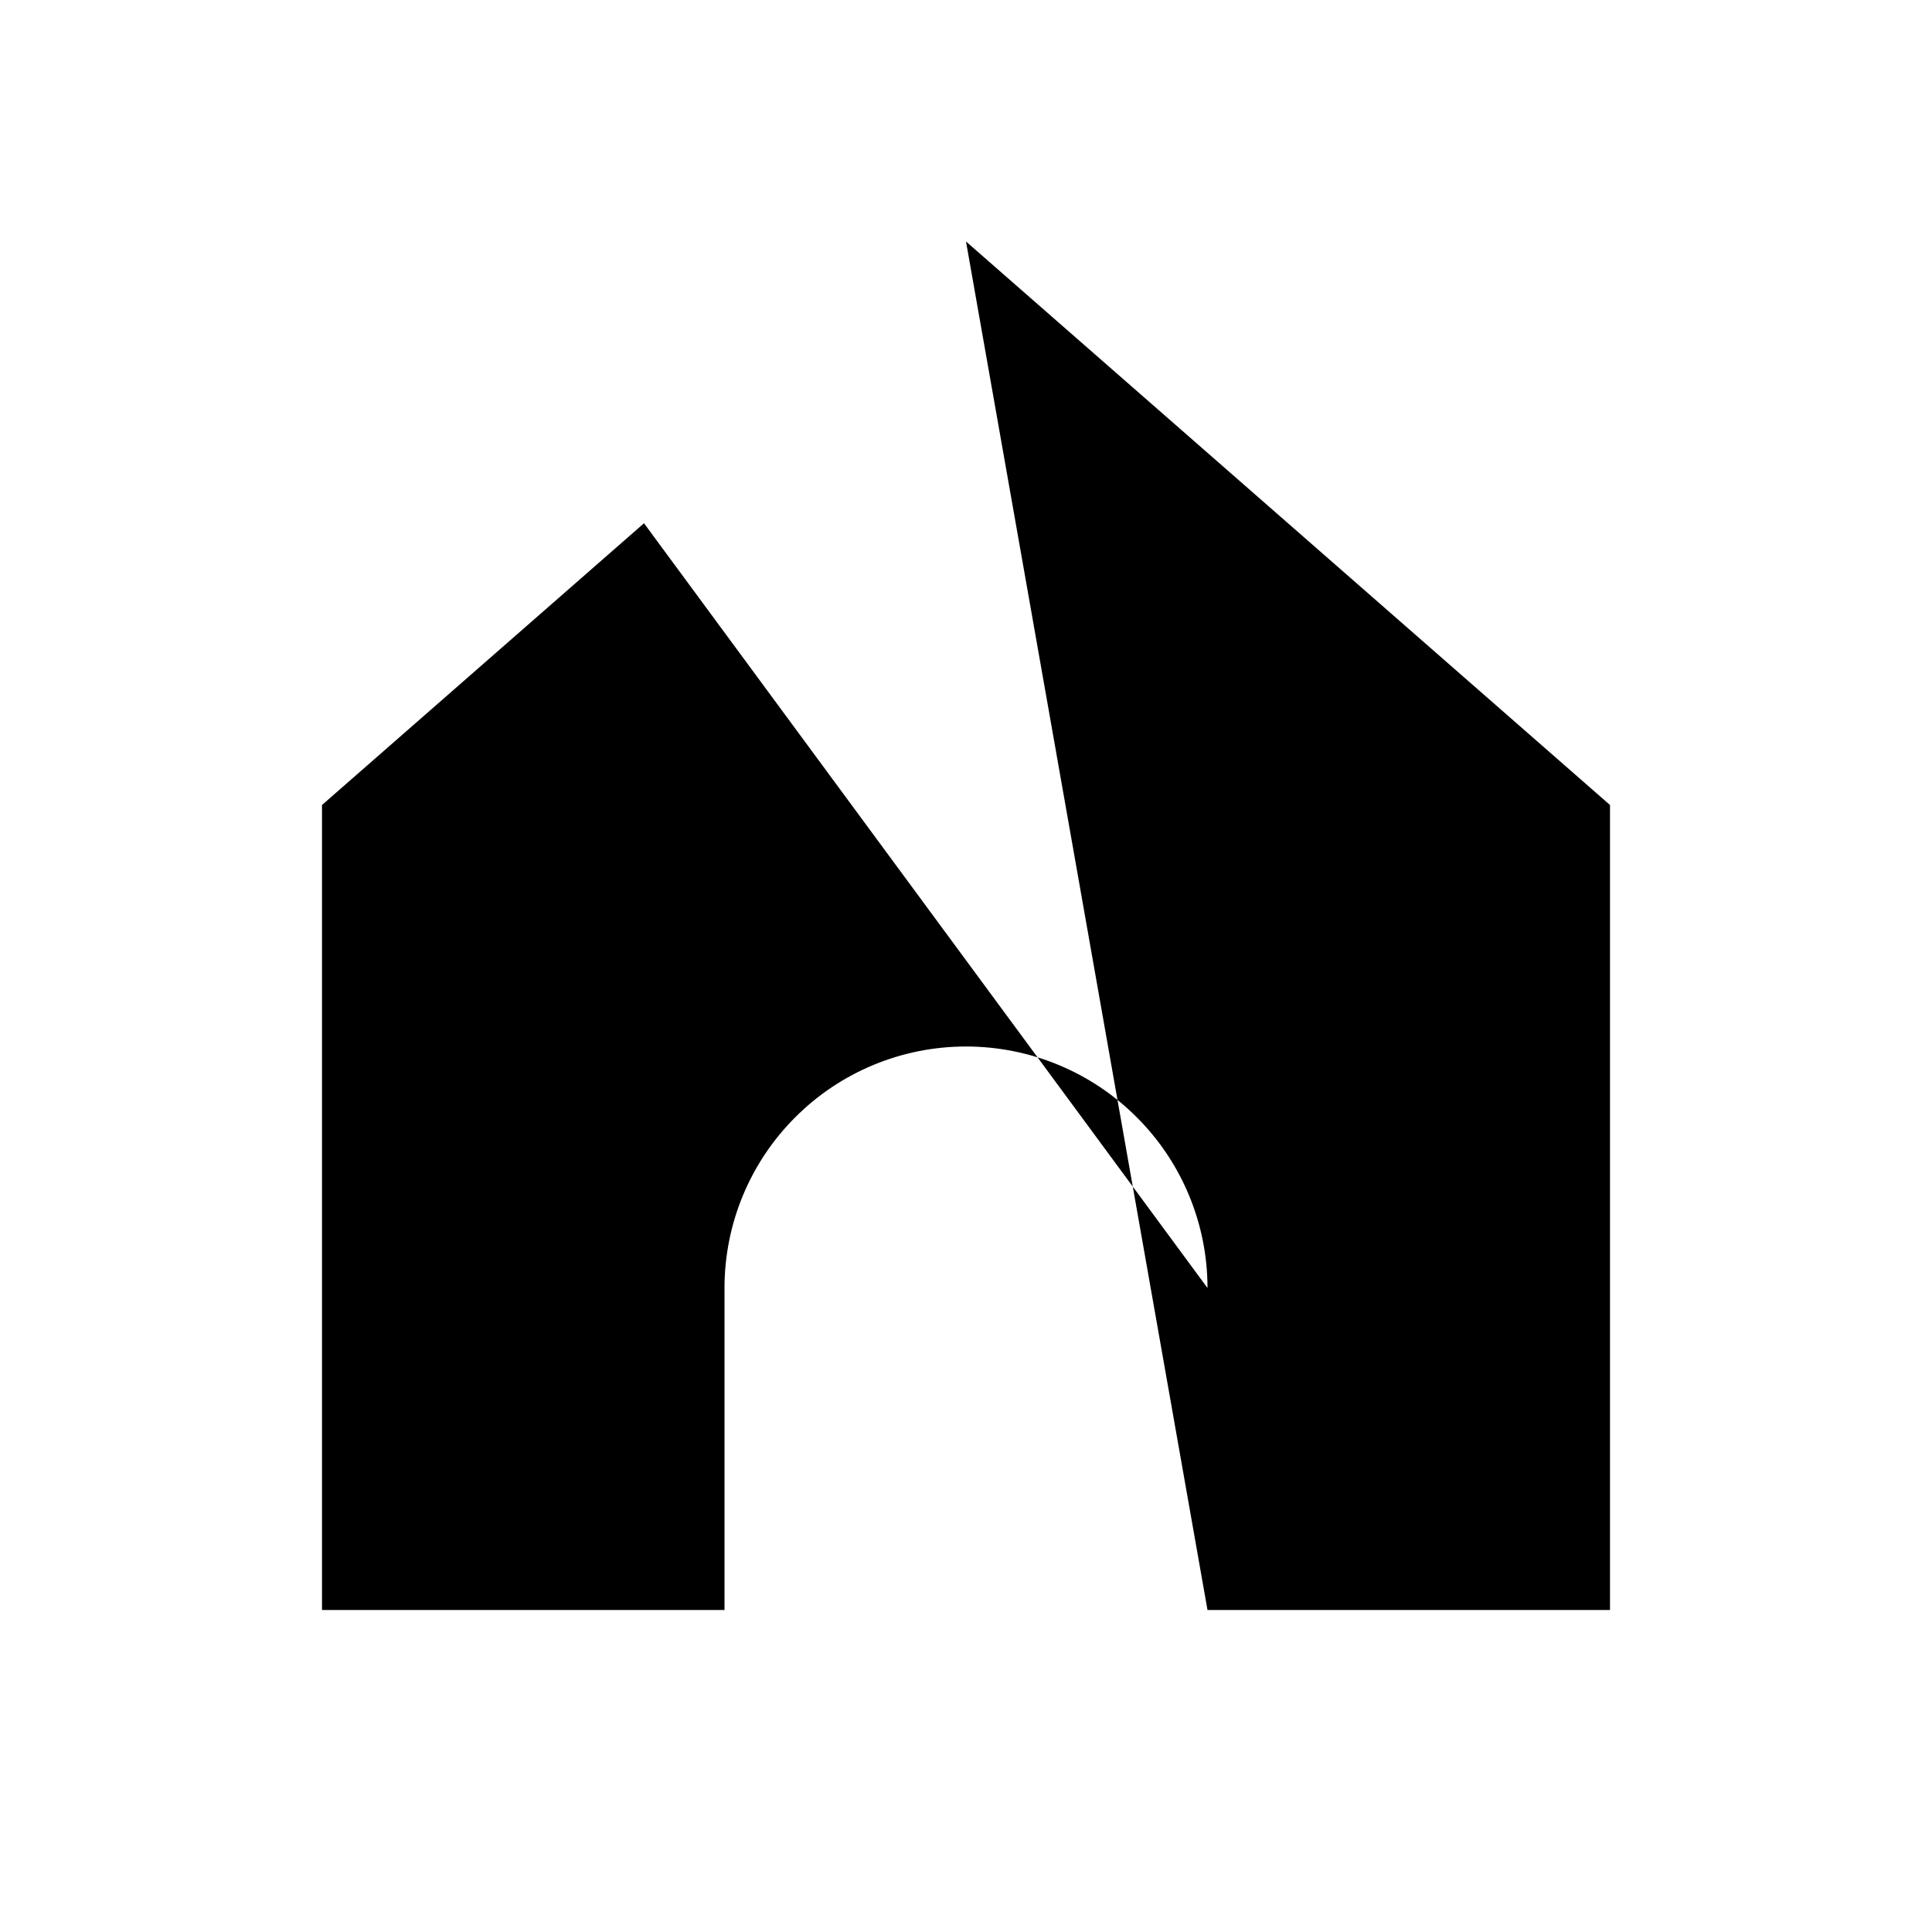
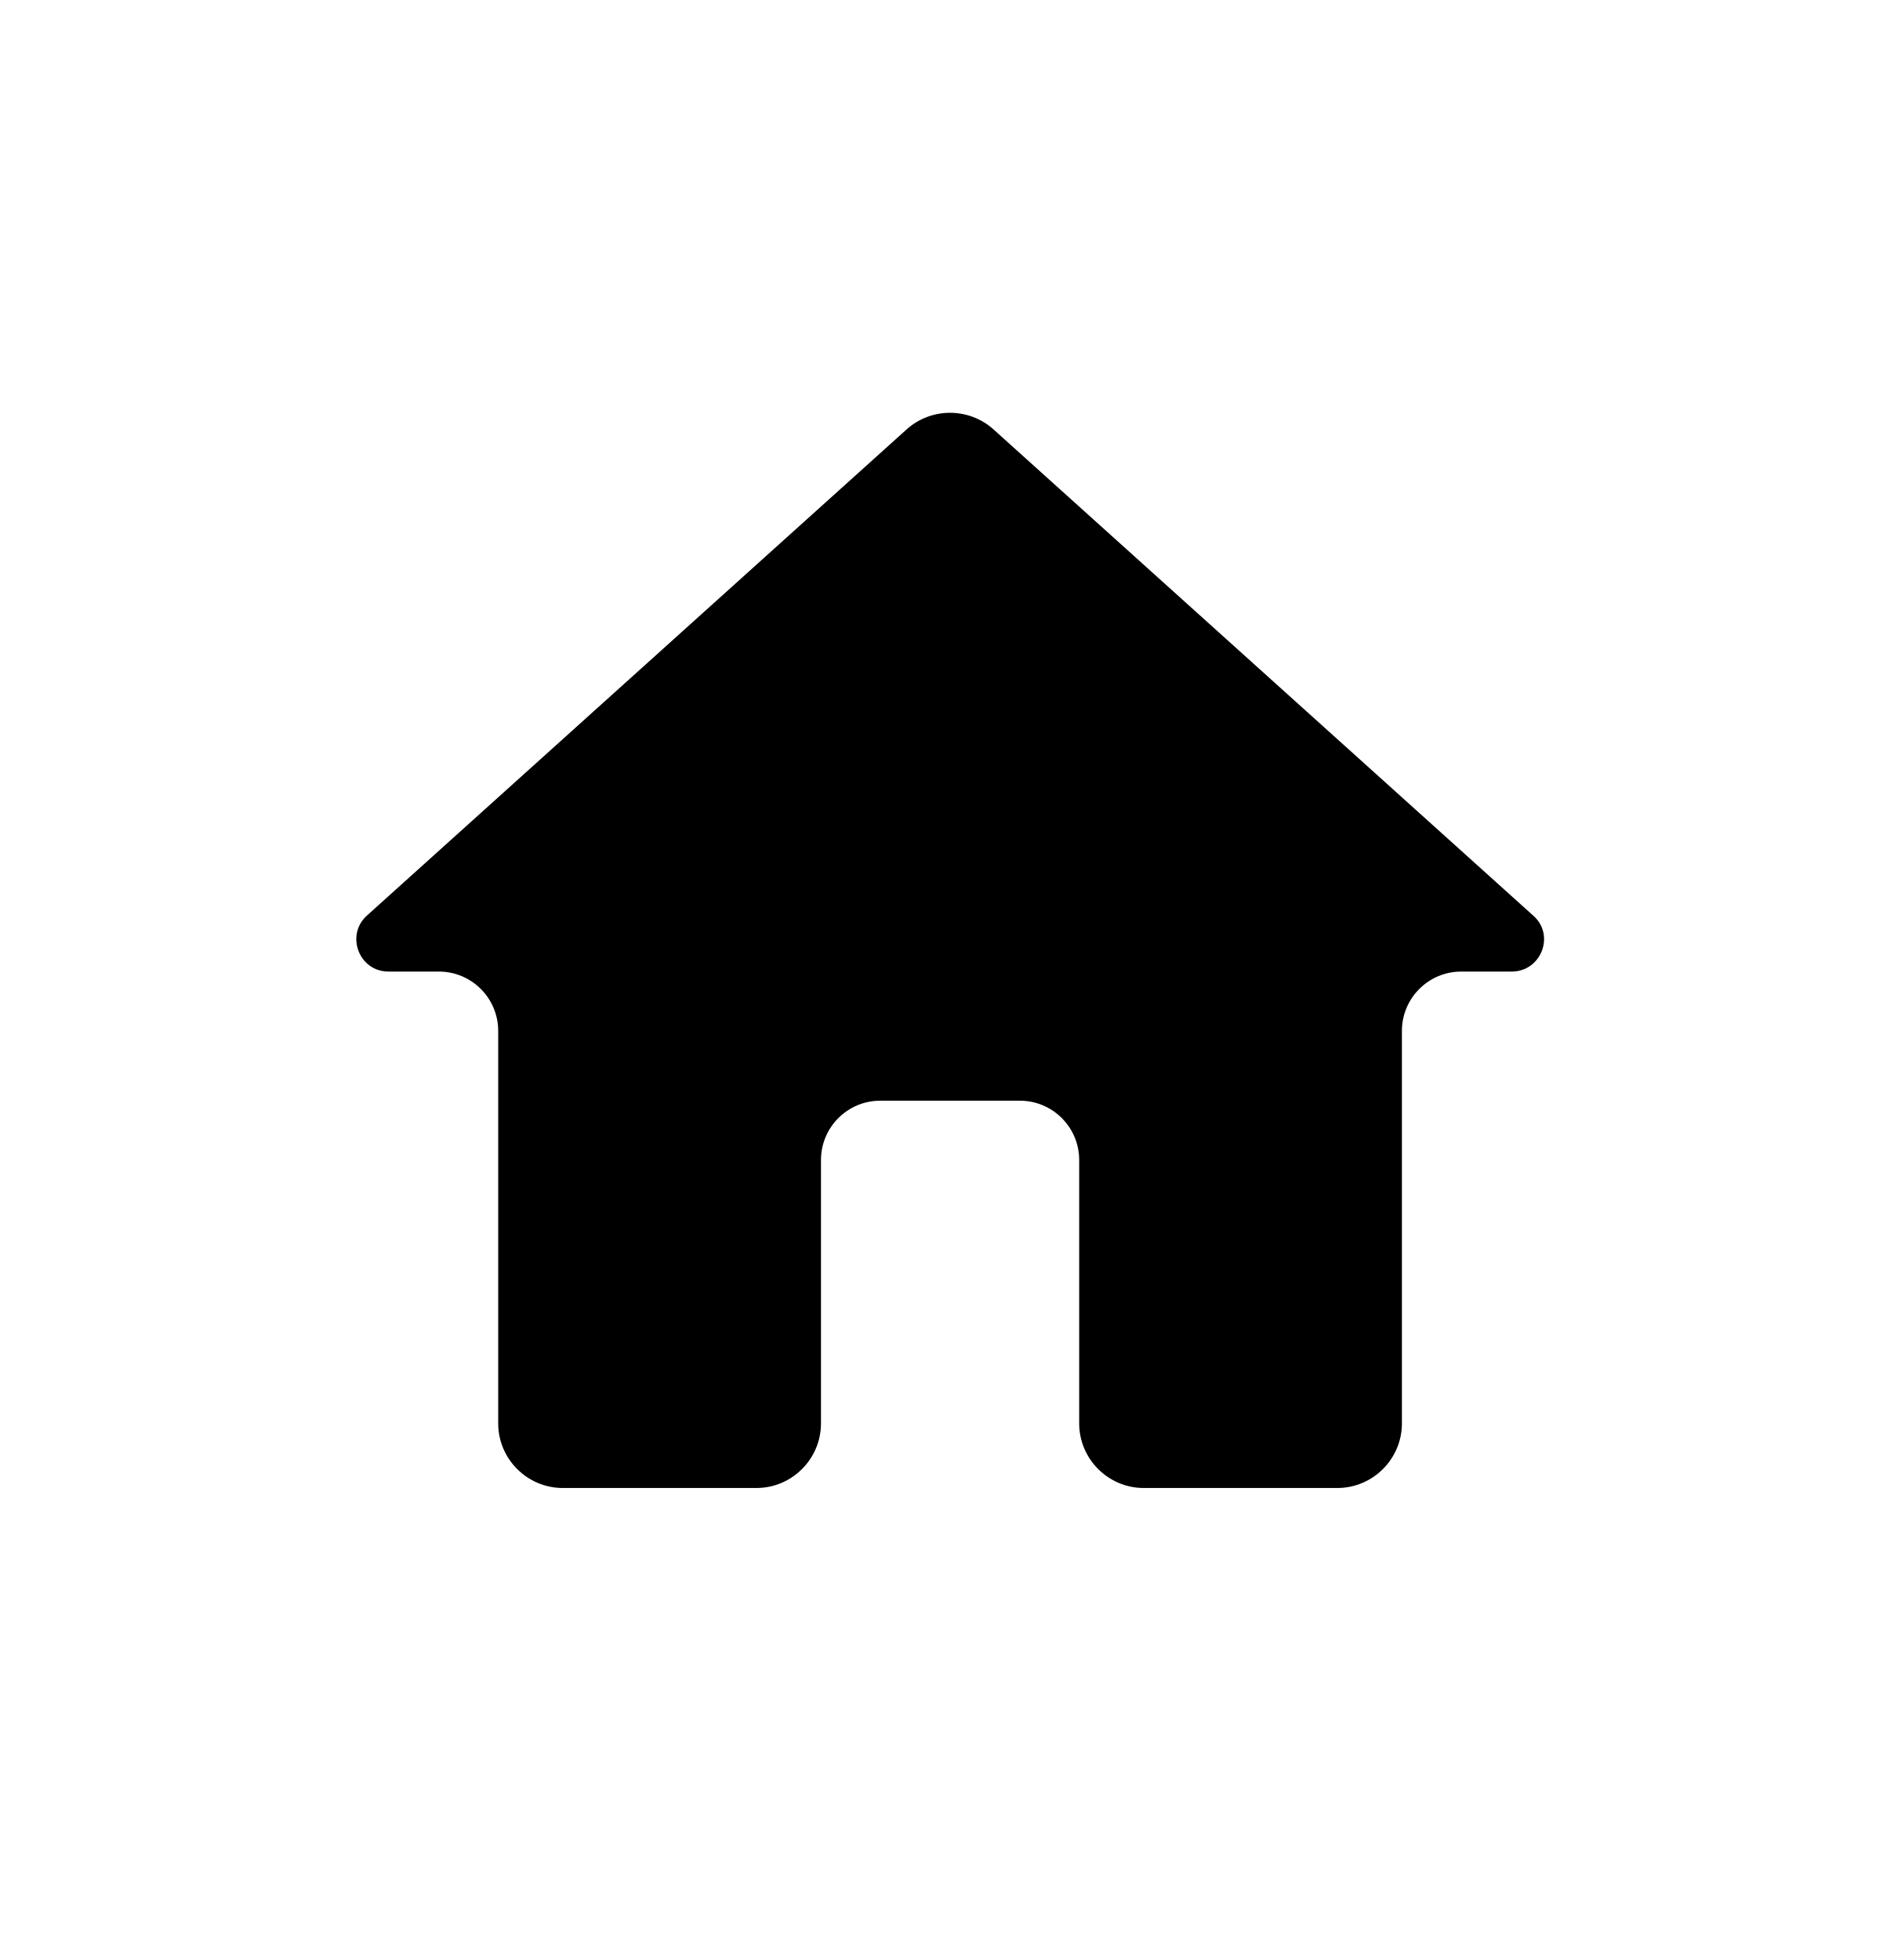
- <svg xmlns="http://www.w3.org/2000/svg" width="24px" height="24px" viewBox="0 0 24 24">
-   <path d="M15 16C15 15.204 14.684 14.441 14.121 13.879C13.559 13.316 12.796 13 12 13C11.204 13 10.441 13.316 9.879 13.879C9.316 14.441 9 15.204 9 16V20H4L4 10L8 6.5M12 3L20 10L20 20H15" stroke-width="1.5" stroke-linecap="round" stroke-linejoin="round" />
+ <svg xmlns="http://www.w3.org/2000/svg" width="32" height="33" viewBox="0 0 32 33">
+   <path d="M13.824 23.966V19.532C13.824 18.979 14.271 18.532 14.824 18.532H17.172C17.724 18.532 18.172 18.979 18.172 19.532V23.966C18.172 24.564 18.661 25.053 19.258 25.053H22.519C23.117 25.053 23.606 24.564 23.606 23.966V17.358C23.606 16.805 24.054 16.358 24.606 16.358H25.454C25.954 16.358 26.193 15.738 25.813 15.412L16.726 7.227C16.313 6.858 15.682 6.858 15.269 7.227L6.182 15.412C5.813 15.738 6.041 16.358 6.541 16.358H7.389C7.941 16.358 8.389 16.805 8.389 17.358V23.966C8.389 24.564 8.878 25.053 9.476 25.053H12.737C13.335 25.053 13.824 24.564 13.824 23.966Z" fill="currentColor" />
</svg>
